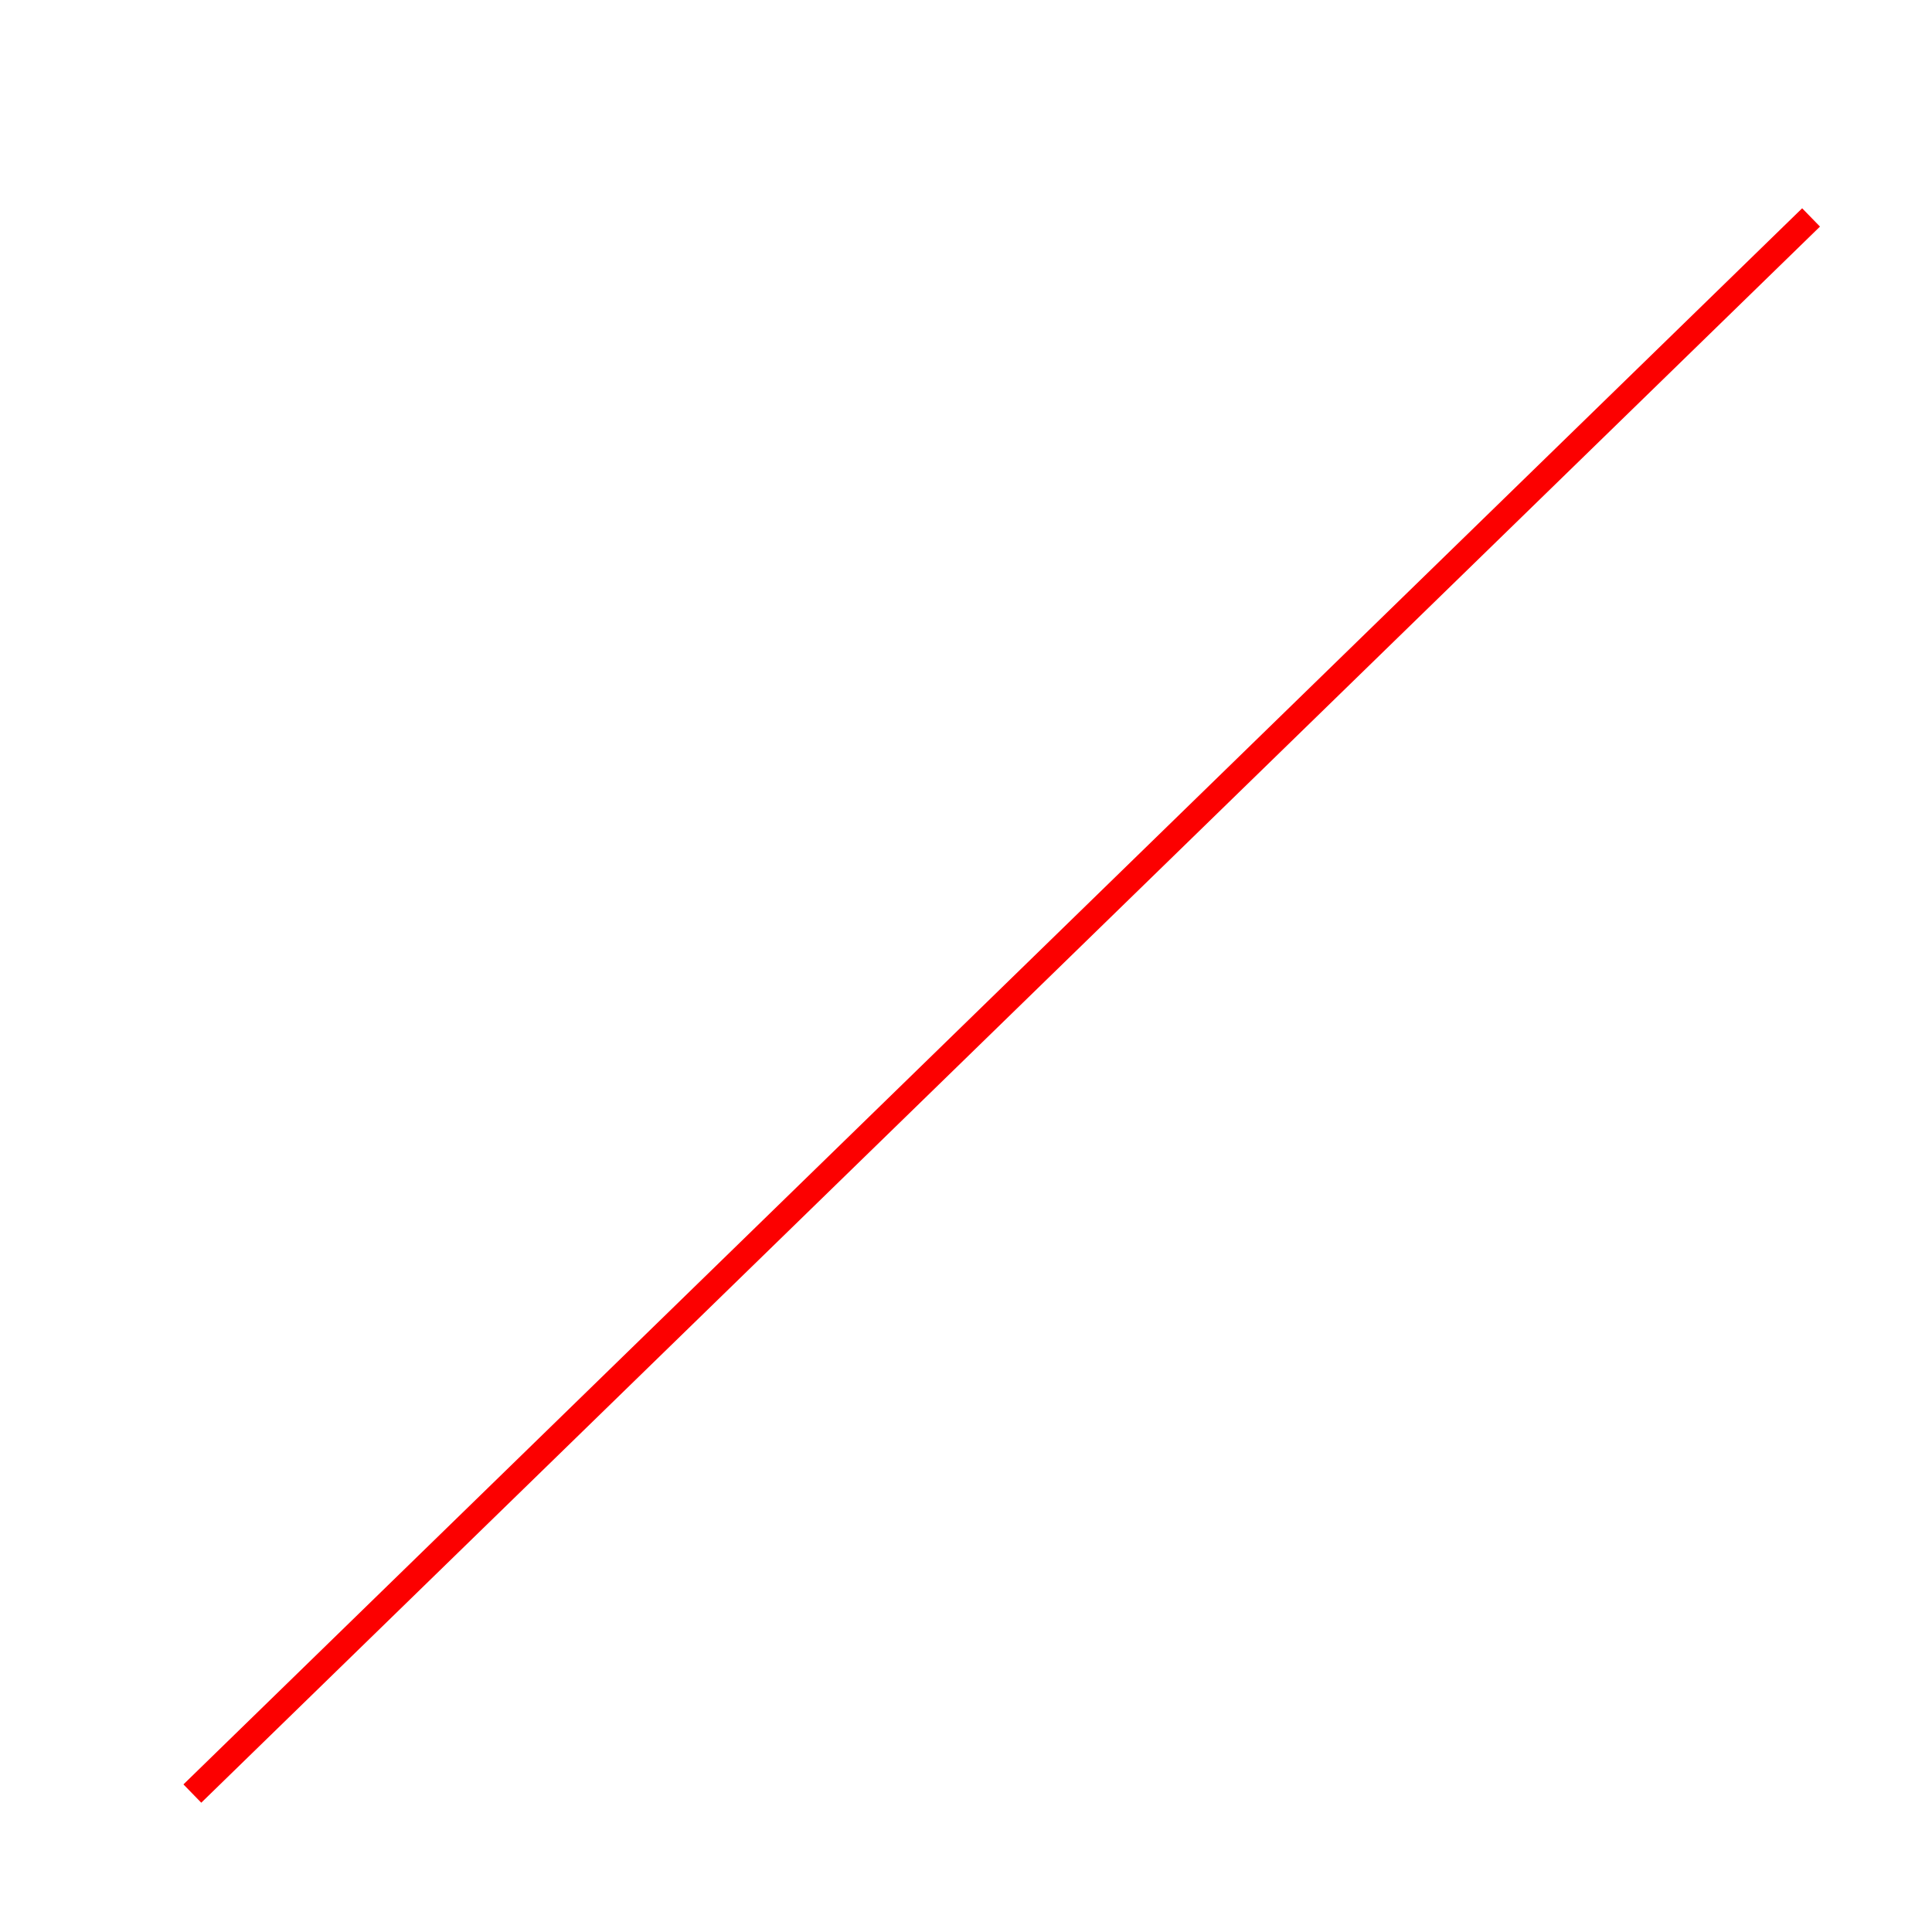
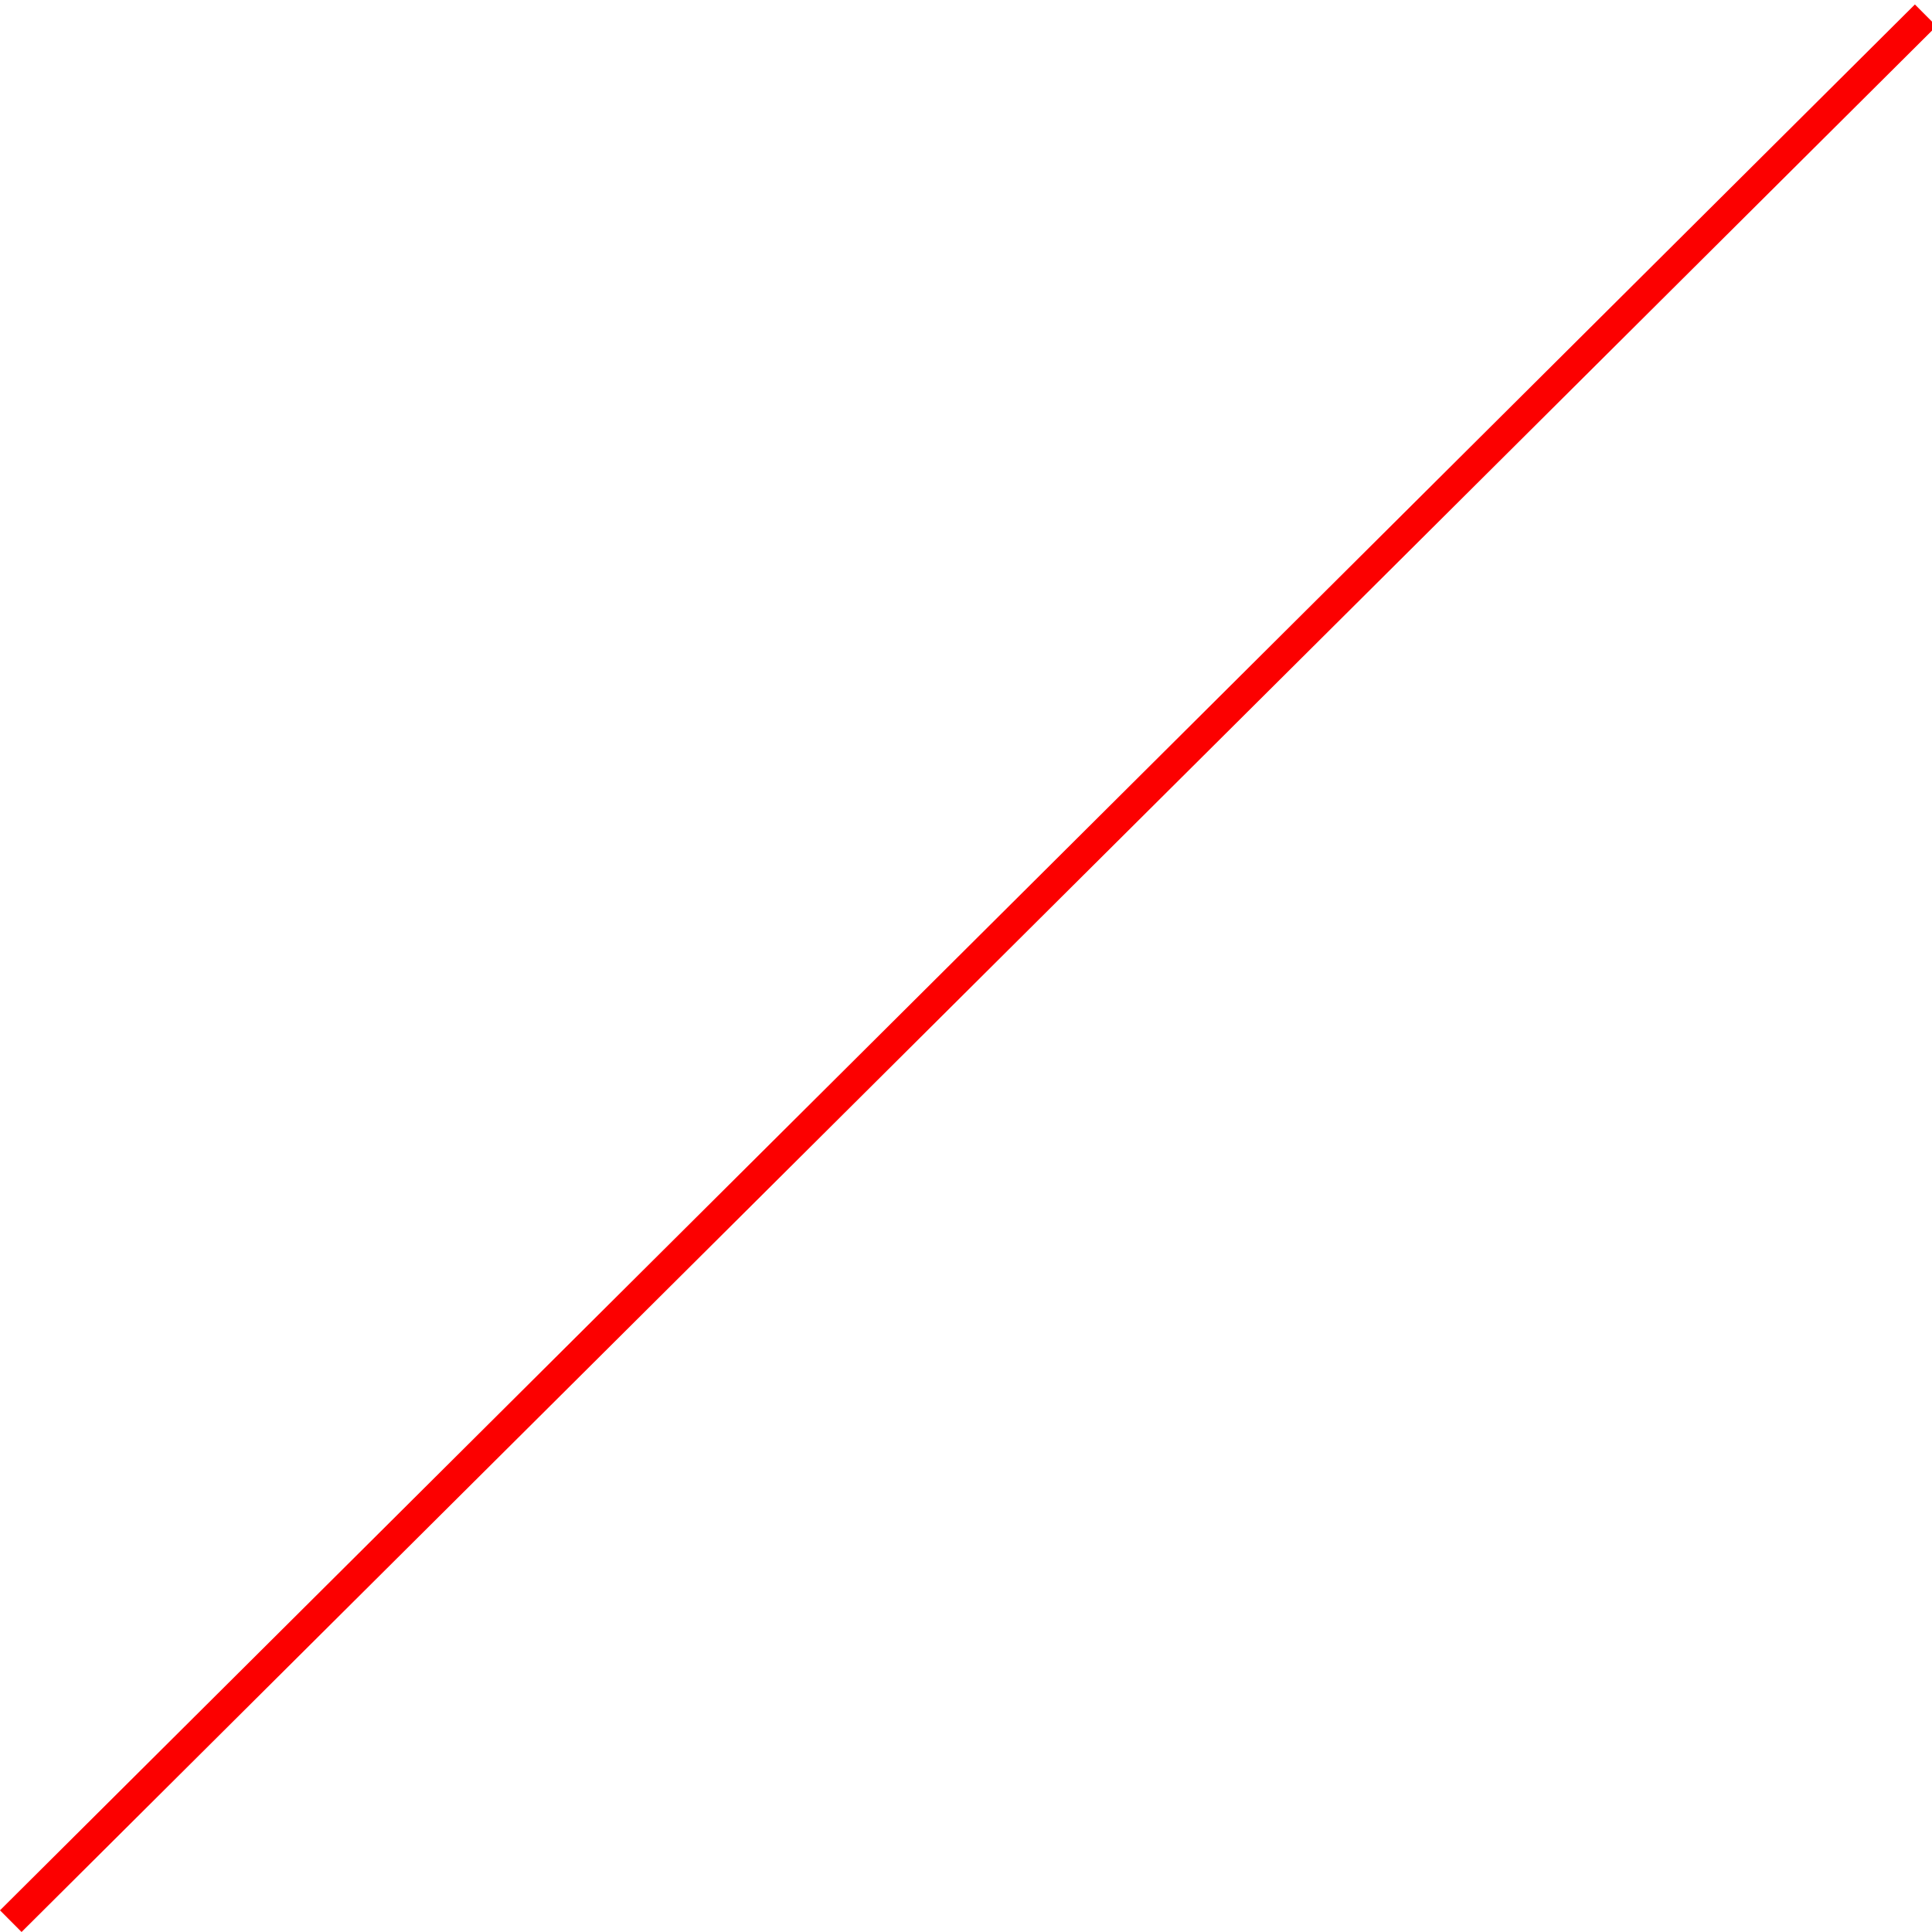
- <svg xmlns="http://www.w3.org/2000/svg" xmlns:ns1="http://www.openswatchbook.org/uri/2009/osb" width="64mm" height="64mm" viewBox="0 0 226.772 226.772" id="svg2" version="1.1">
+ <svg xmlns="http://www.w3.org/2000/svg" xmlns:ns1="http://www.openswatchbook.org/uri/2009/osb" width="64" height="64" viewBox="0 0 64 64" id="svg2" version="1.1">
  <defs id="defs4">
    <linearGradient id="linearGradient5591" ns1:paint="solid">
      <stop style="stop-color:#f80000;stop-opacity:1;" offset="0" id="stop5593" />
    </linearGradient>
  </defs>
-   <g id="layer1" transform="translate(0,-825.5906)">
-     <path style="opacity:1;fill:#f80000;fill-opacity:1;fill-rule:evenodd;stroke:#fc0000;stroke-width:3;stroke-linecap:butt;stroke-linejoin:miter;stroke-miterlimit:4;stroke-dasharray:none;stroke-dashoffset:0;stroke-opacity:1" d="m 22.578,1036.112 190,-185 0,0" id="path3337" />
+   <g id="layer1" transform="translate(0,-988.3622)">
+     <path style="opacity:1;fill:#f80000;fill-opacity:1;fill-rule:evenodd;stroke:#fc0000;stroke-width:1.013;stroke-linecap:butt;stroke-linejoin:miter;stroke-miterlimit:4;stroke-dasharray:none;stroke-dashoffset:0;stroke-opacity:1" d="m 0.357,1052.003 63.434,-63.134 0,0" id="path3337" />
  </g>
</svg>
